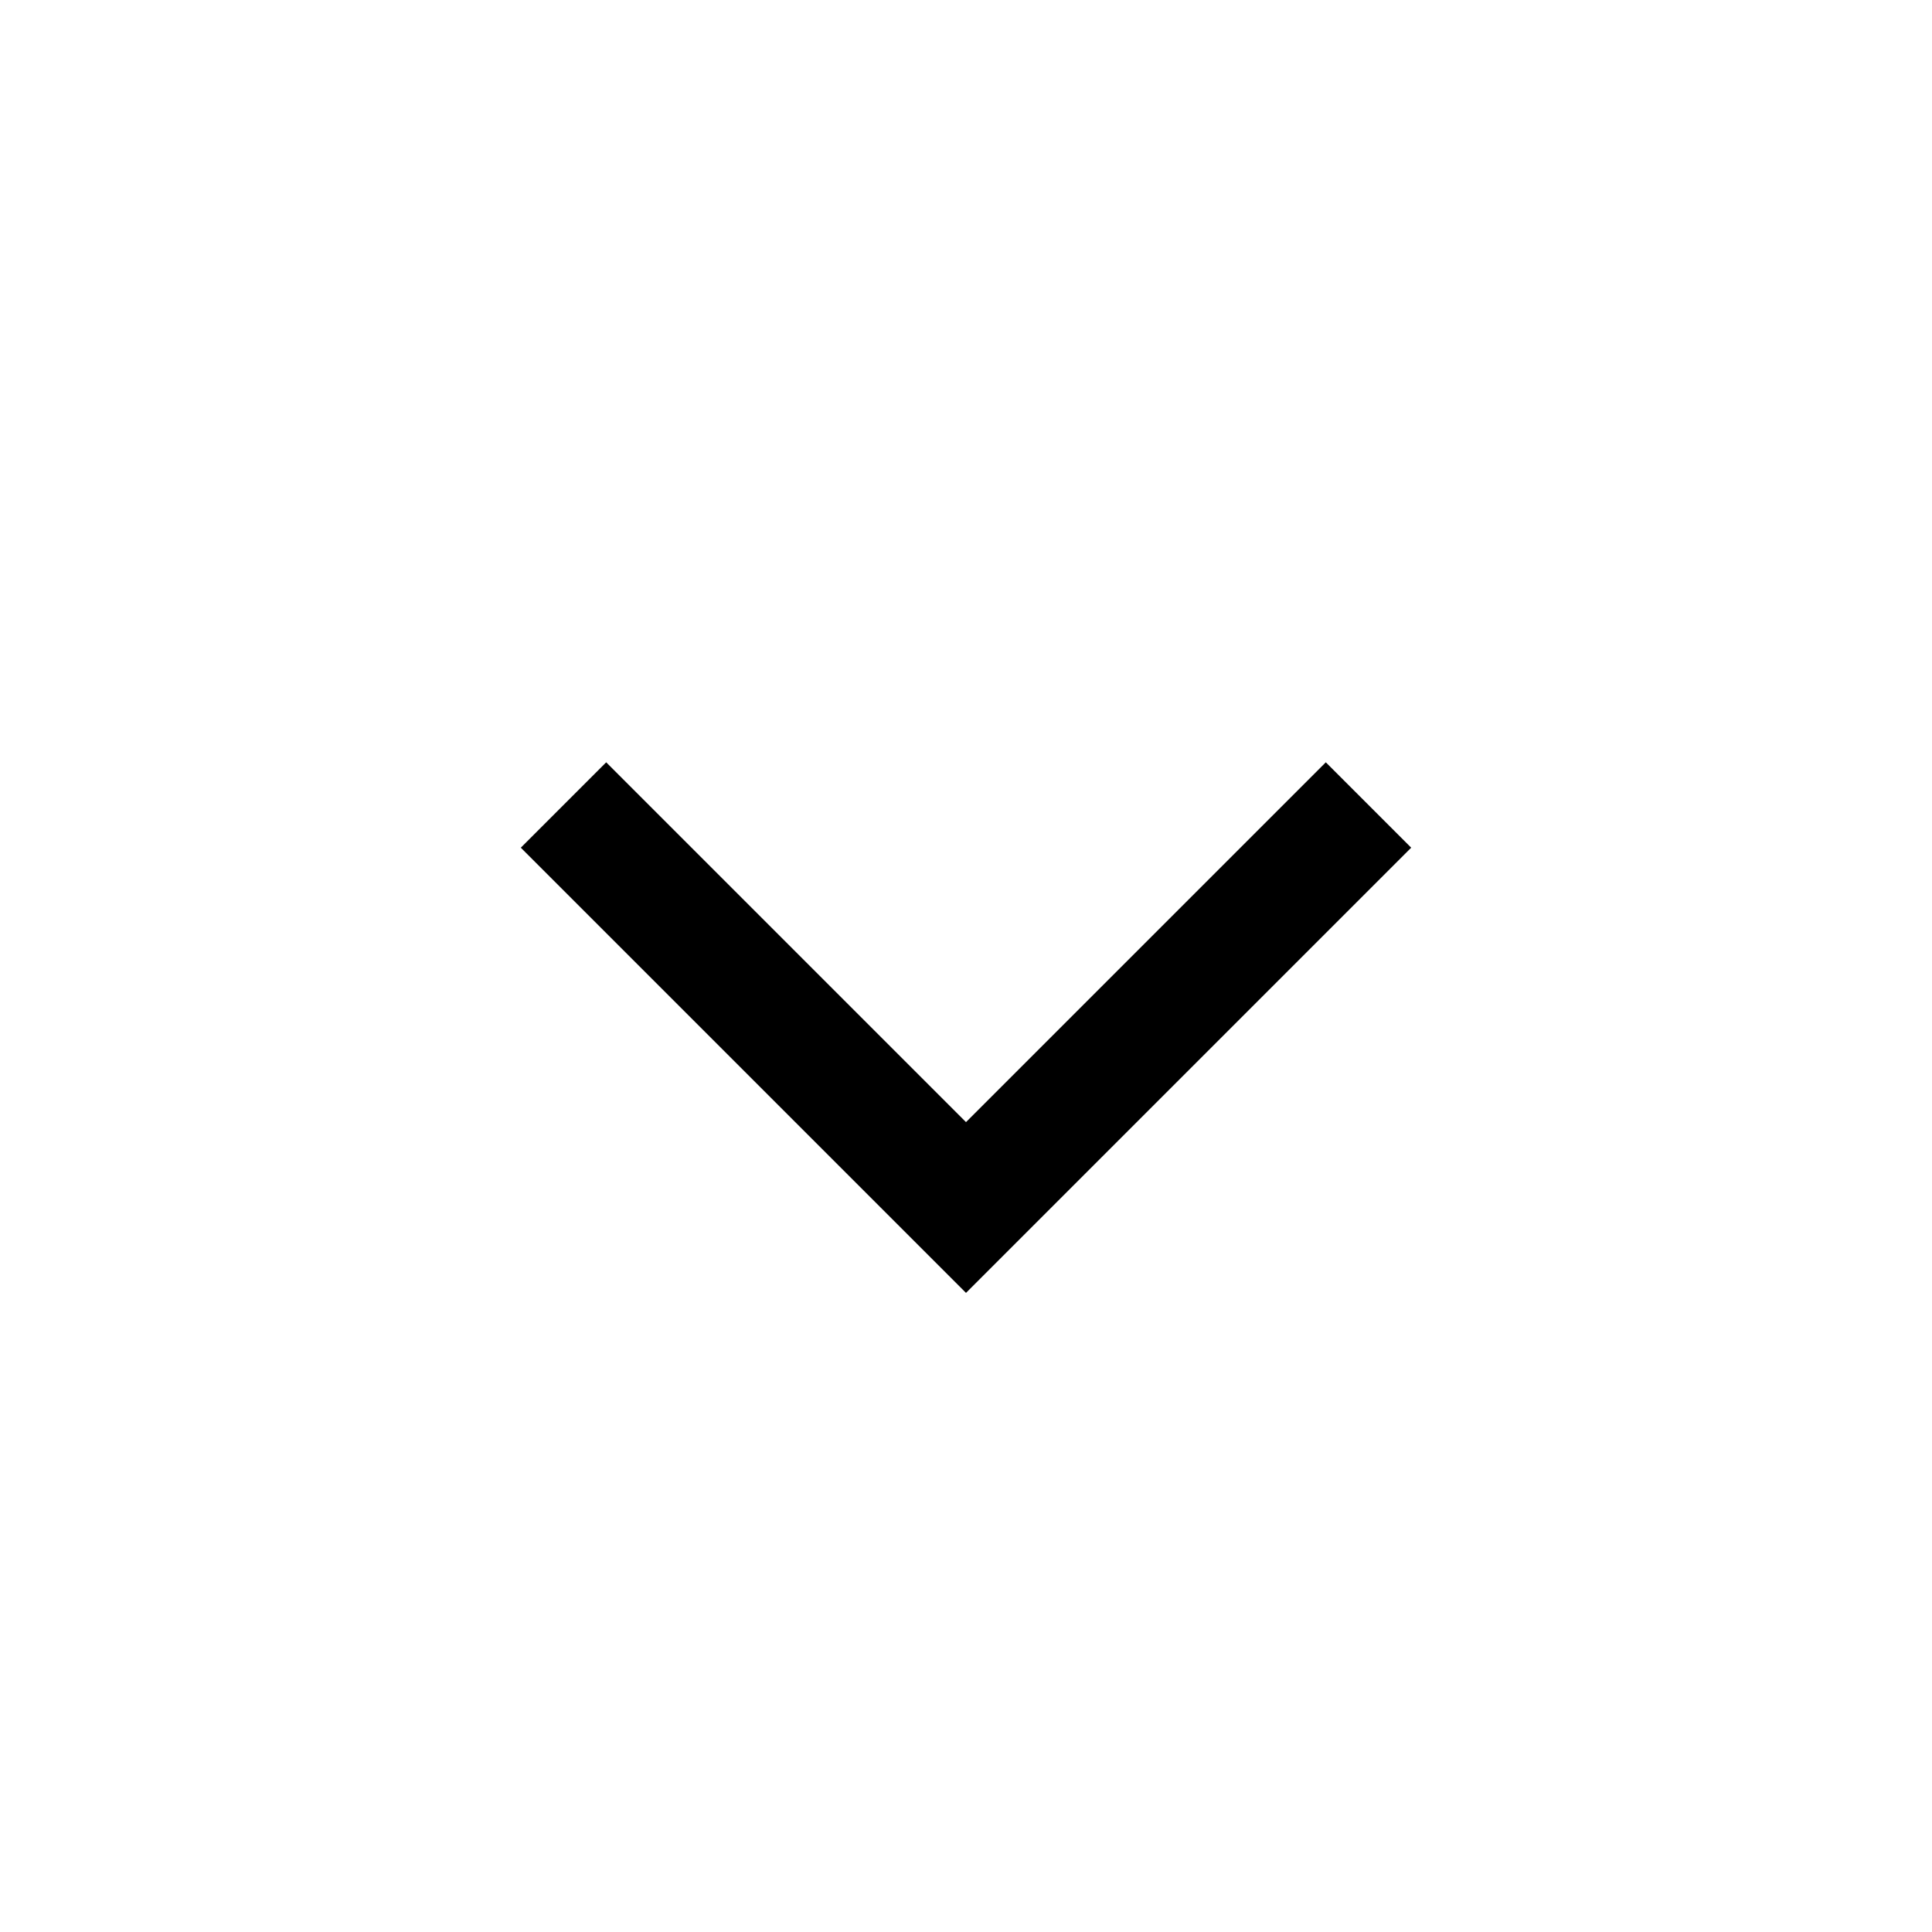
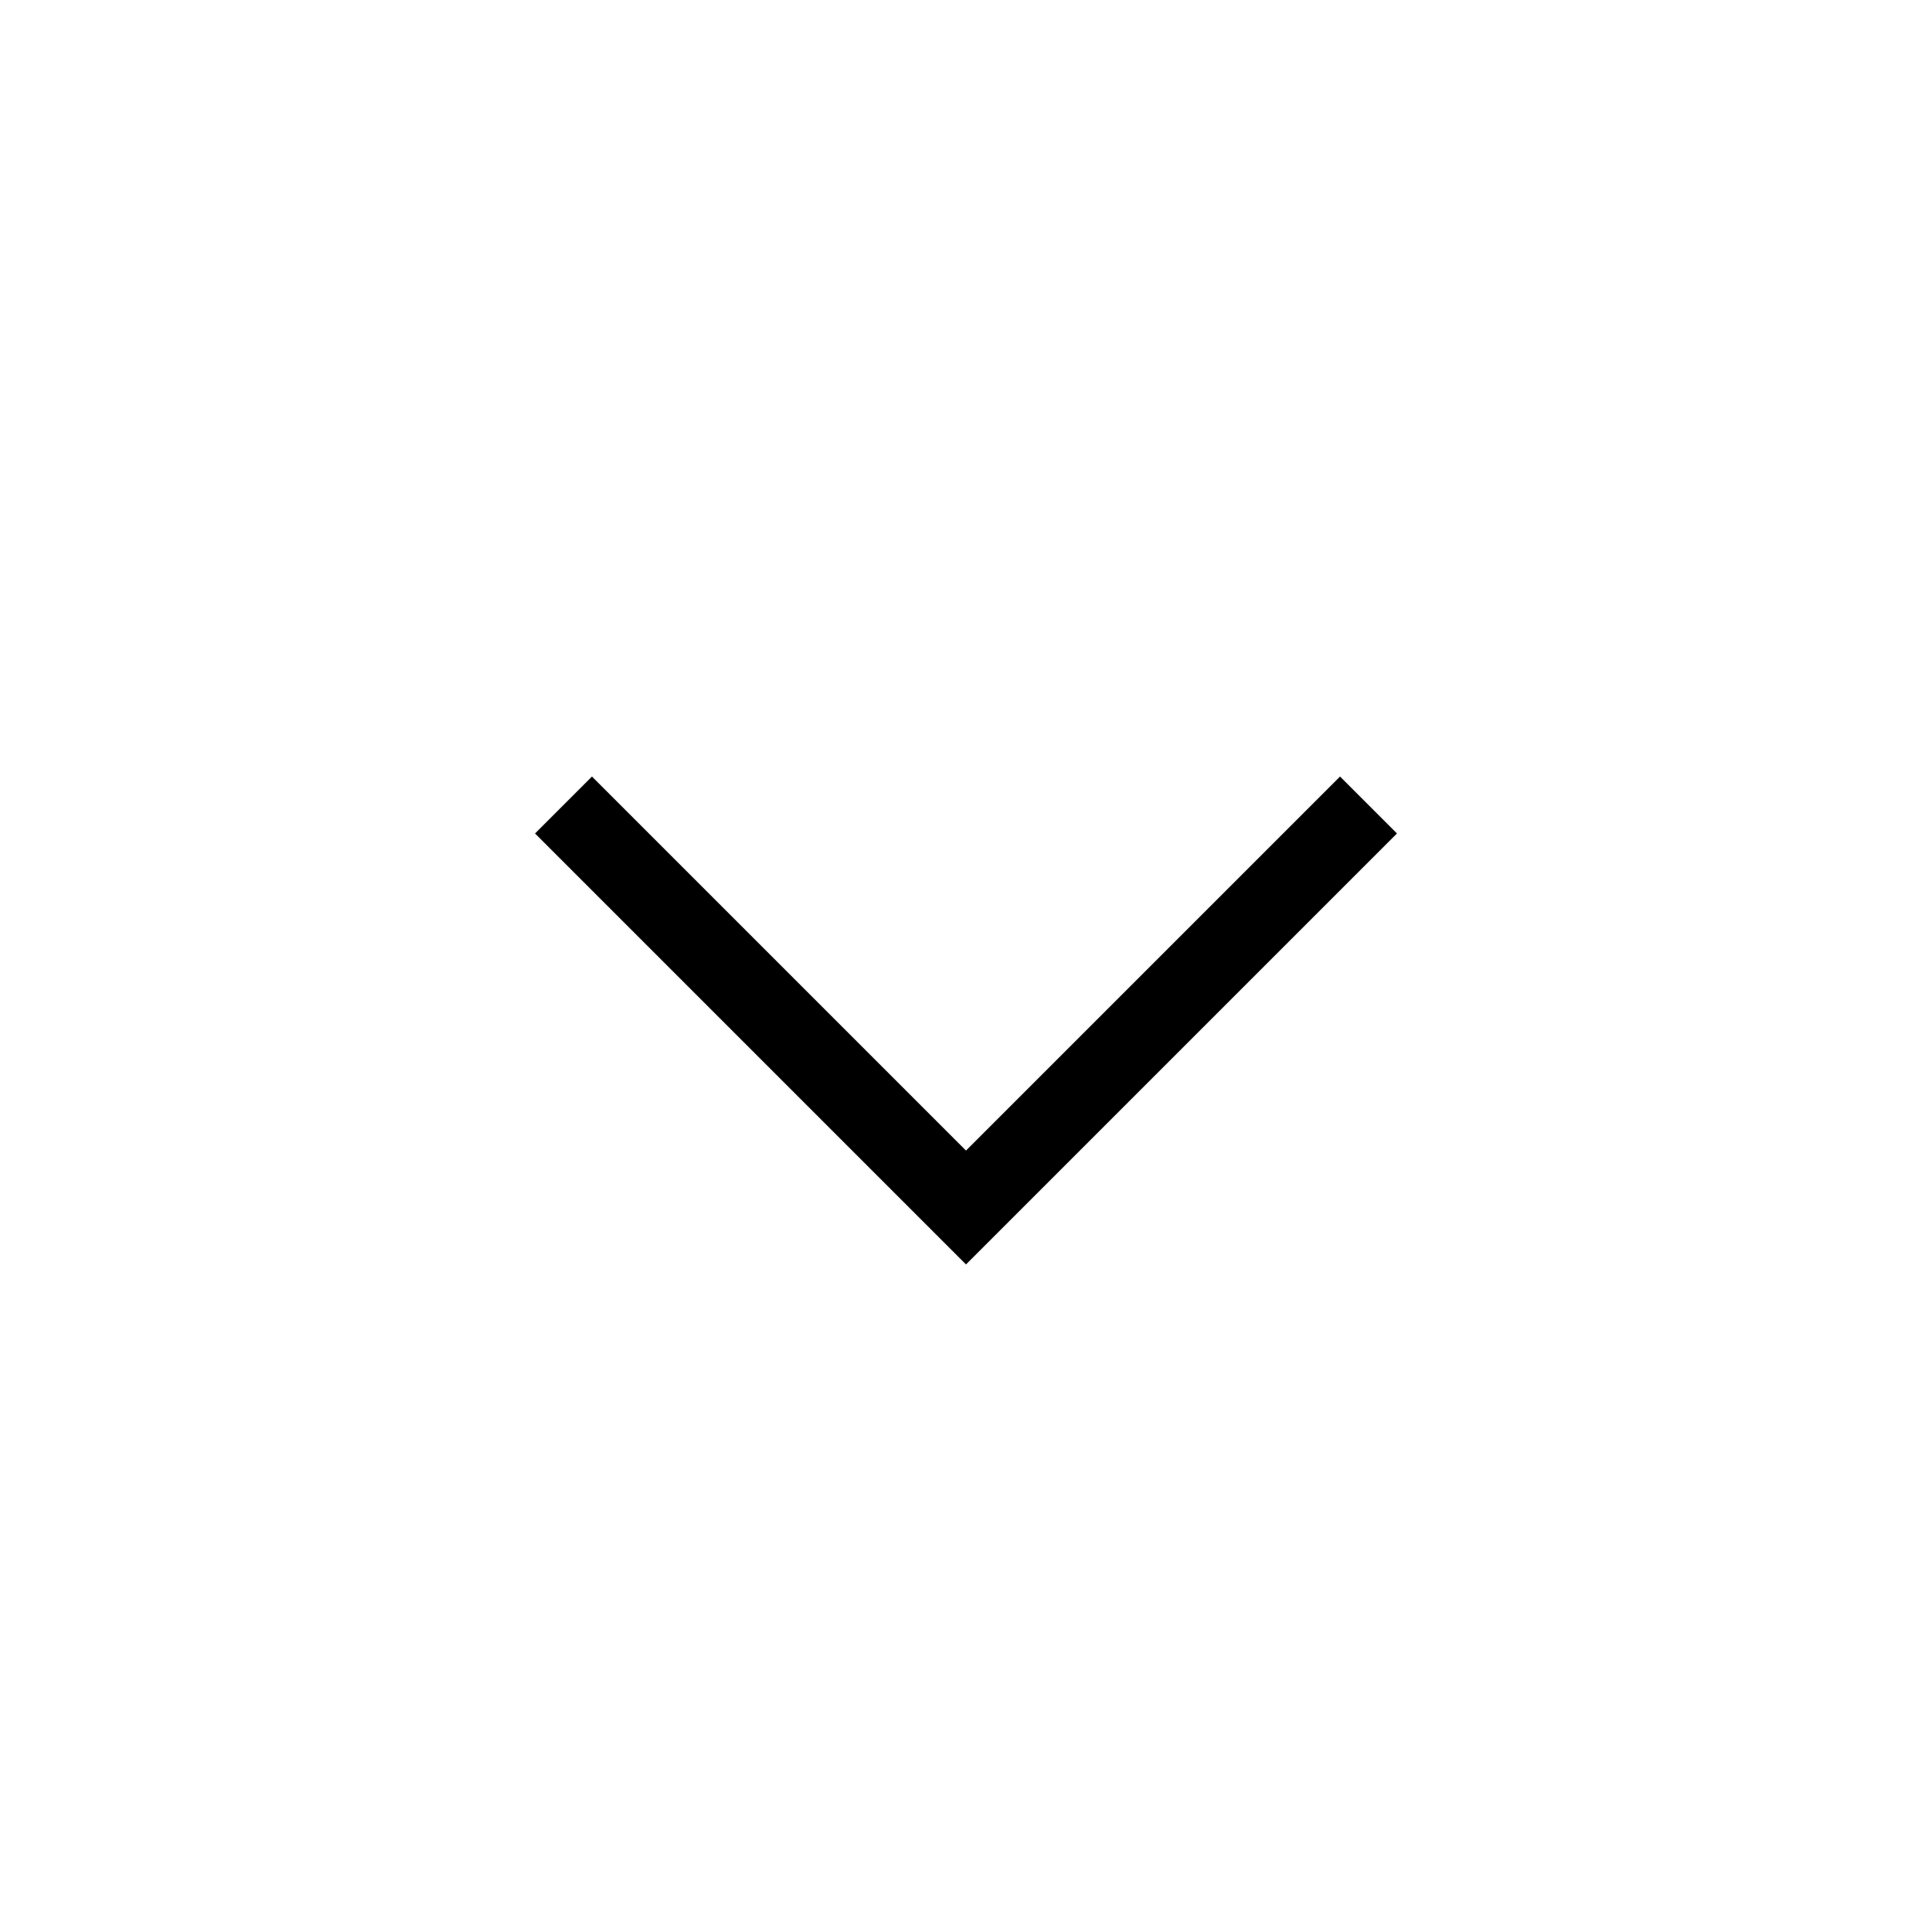
<svg xmlns="http://www.w3.org/2000/svg" width="800px" height="800px" viewBox="0 0 24 24" fill="none">
-   <path d="M7 10L12 15L17 10" stroke="#000000" stroke-width="1.5" strokeLinecap="round" strokeLinejoin="round" />
+   <path d="M7 10L12 15L17 10" stroke="#000000" strokeWidth="1.5" strokeLinecap="round" strokeLinejoin="round" />
</svg>
